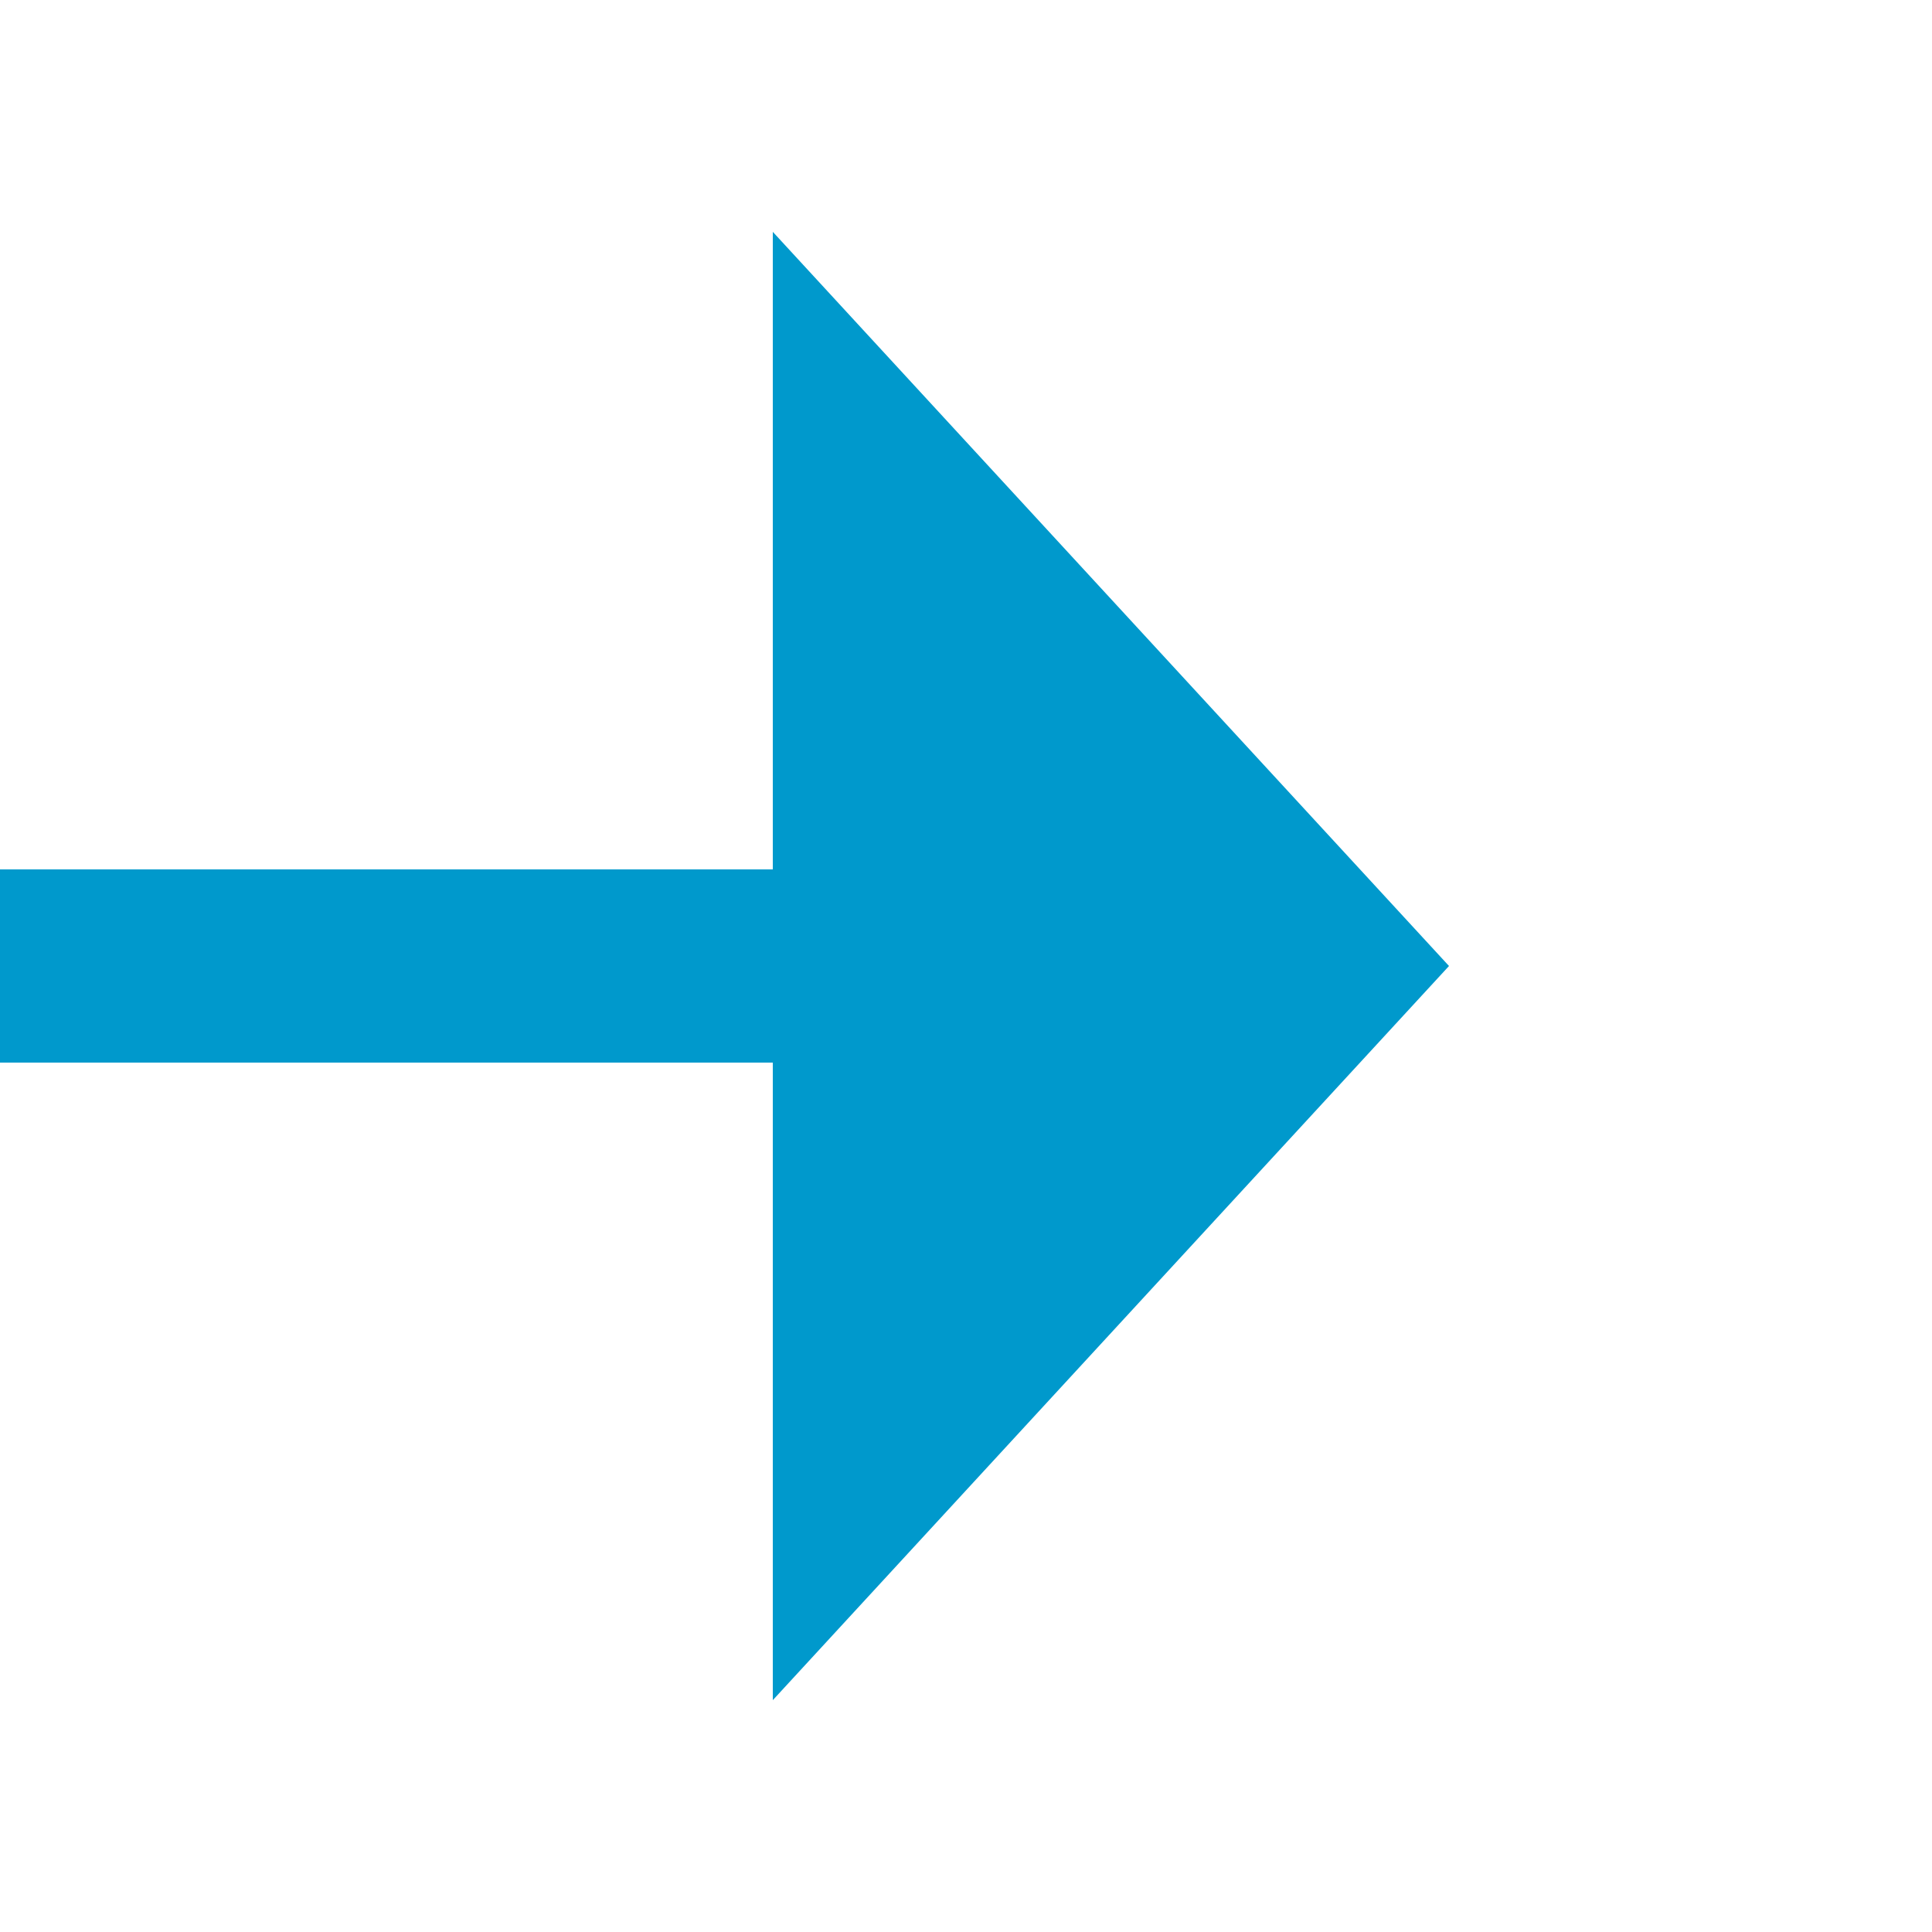
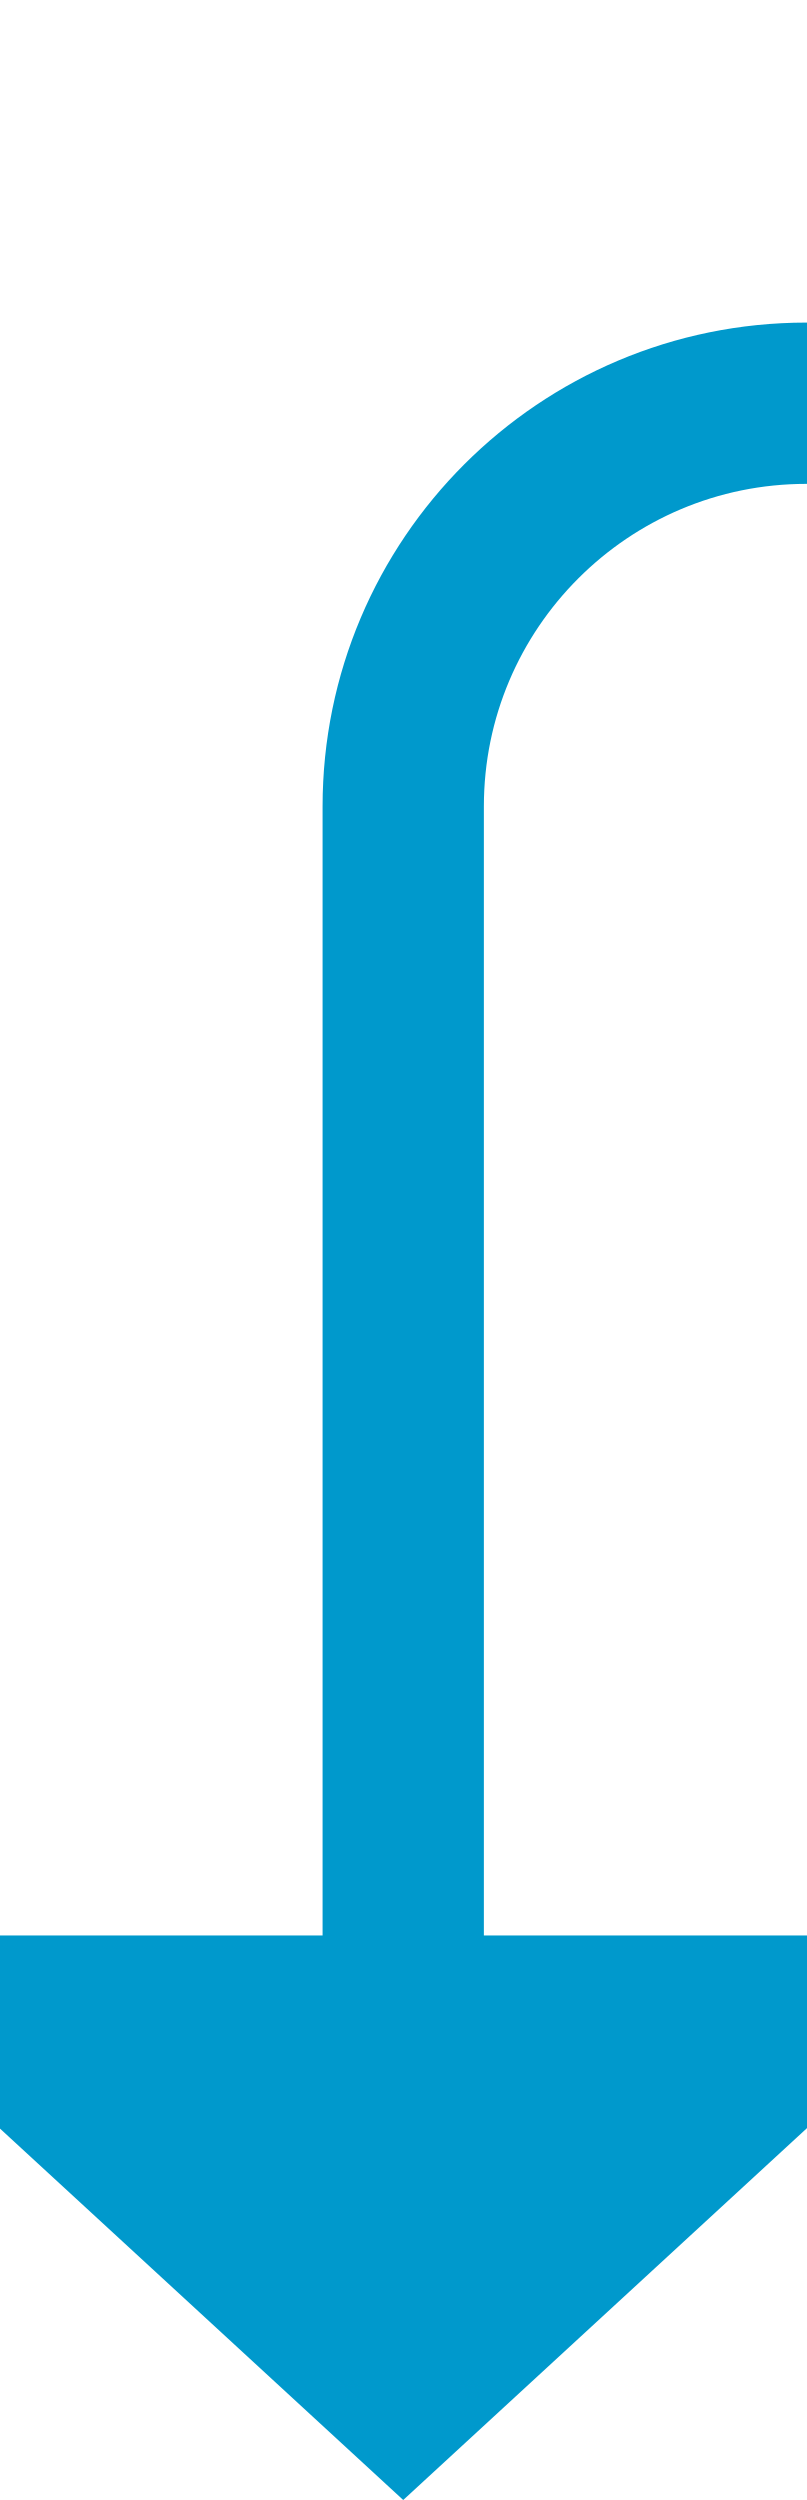
- <svg xmlns="http://www.w3.org/2000/svg" version="1.1" width="20px" height="20px" preserveAspectRatio="xMinYMid meet" viewBox="91 626  20 18">
-   <path d="M 207 1812  L 68 1812  A 5 5 0 0 1 63 1807 L 63 640  A 5 5 0 0 1 68 635 L 100 635  " stroke-width="2" stroke="#0099cc" fill="none" />
-   <path d="M 99 642.6  L 106 635  L 99 627.4  L 99 642.6  Z " fill-rule="nonzero" fill="#0099cc" stroke="none" />
+ <svg xmlns="http://www.w3.org/2000/svg" version="1.1" width="10px" height="31px" preserveAspectRatio="xMidYMin meet" viewBox="309 62  8 31">
+   <path d="M 640 211  L 577.826 211  A 5 5 0 0 1 572.826 206 L 572.826 72  A 5 5 0 0 0 567.826 67 L 318 67  A 5 5 0 0 0 313 72 L 313 87  " stroke-width="2" stroke="#0099cc" fill="none" />
+   <path d="M 305.4 86  L 313 93  L 320.6 86  L 305.4 86  Z " fill-rule="nonzero" fill="#0099cc" stroke="none" />
</svg>
